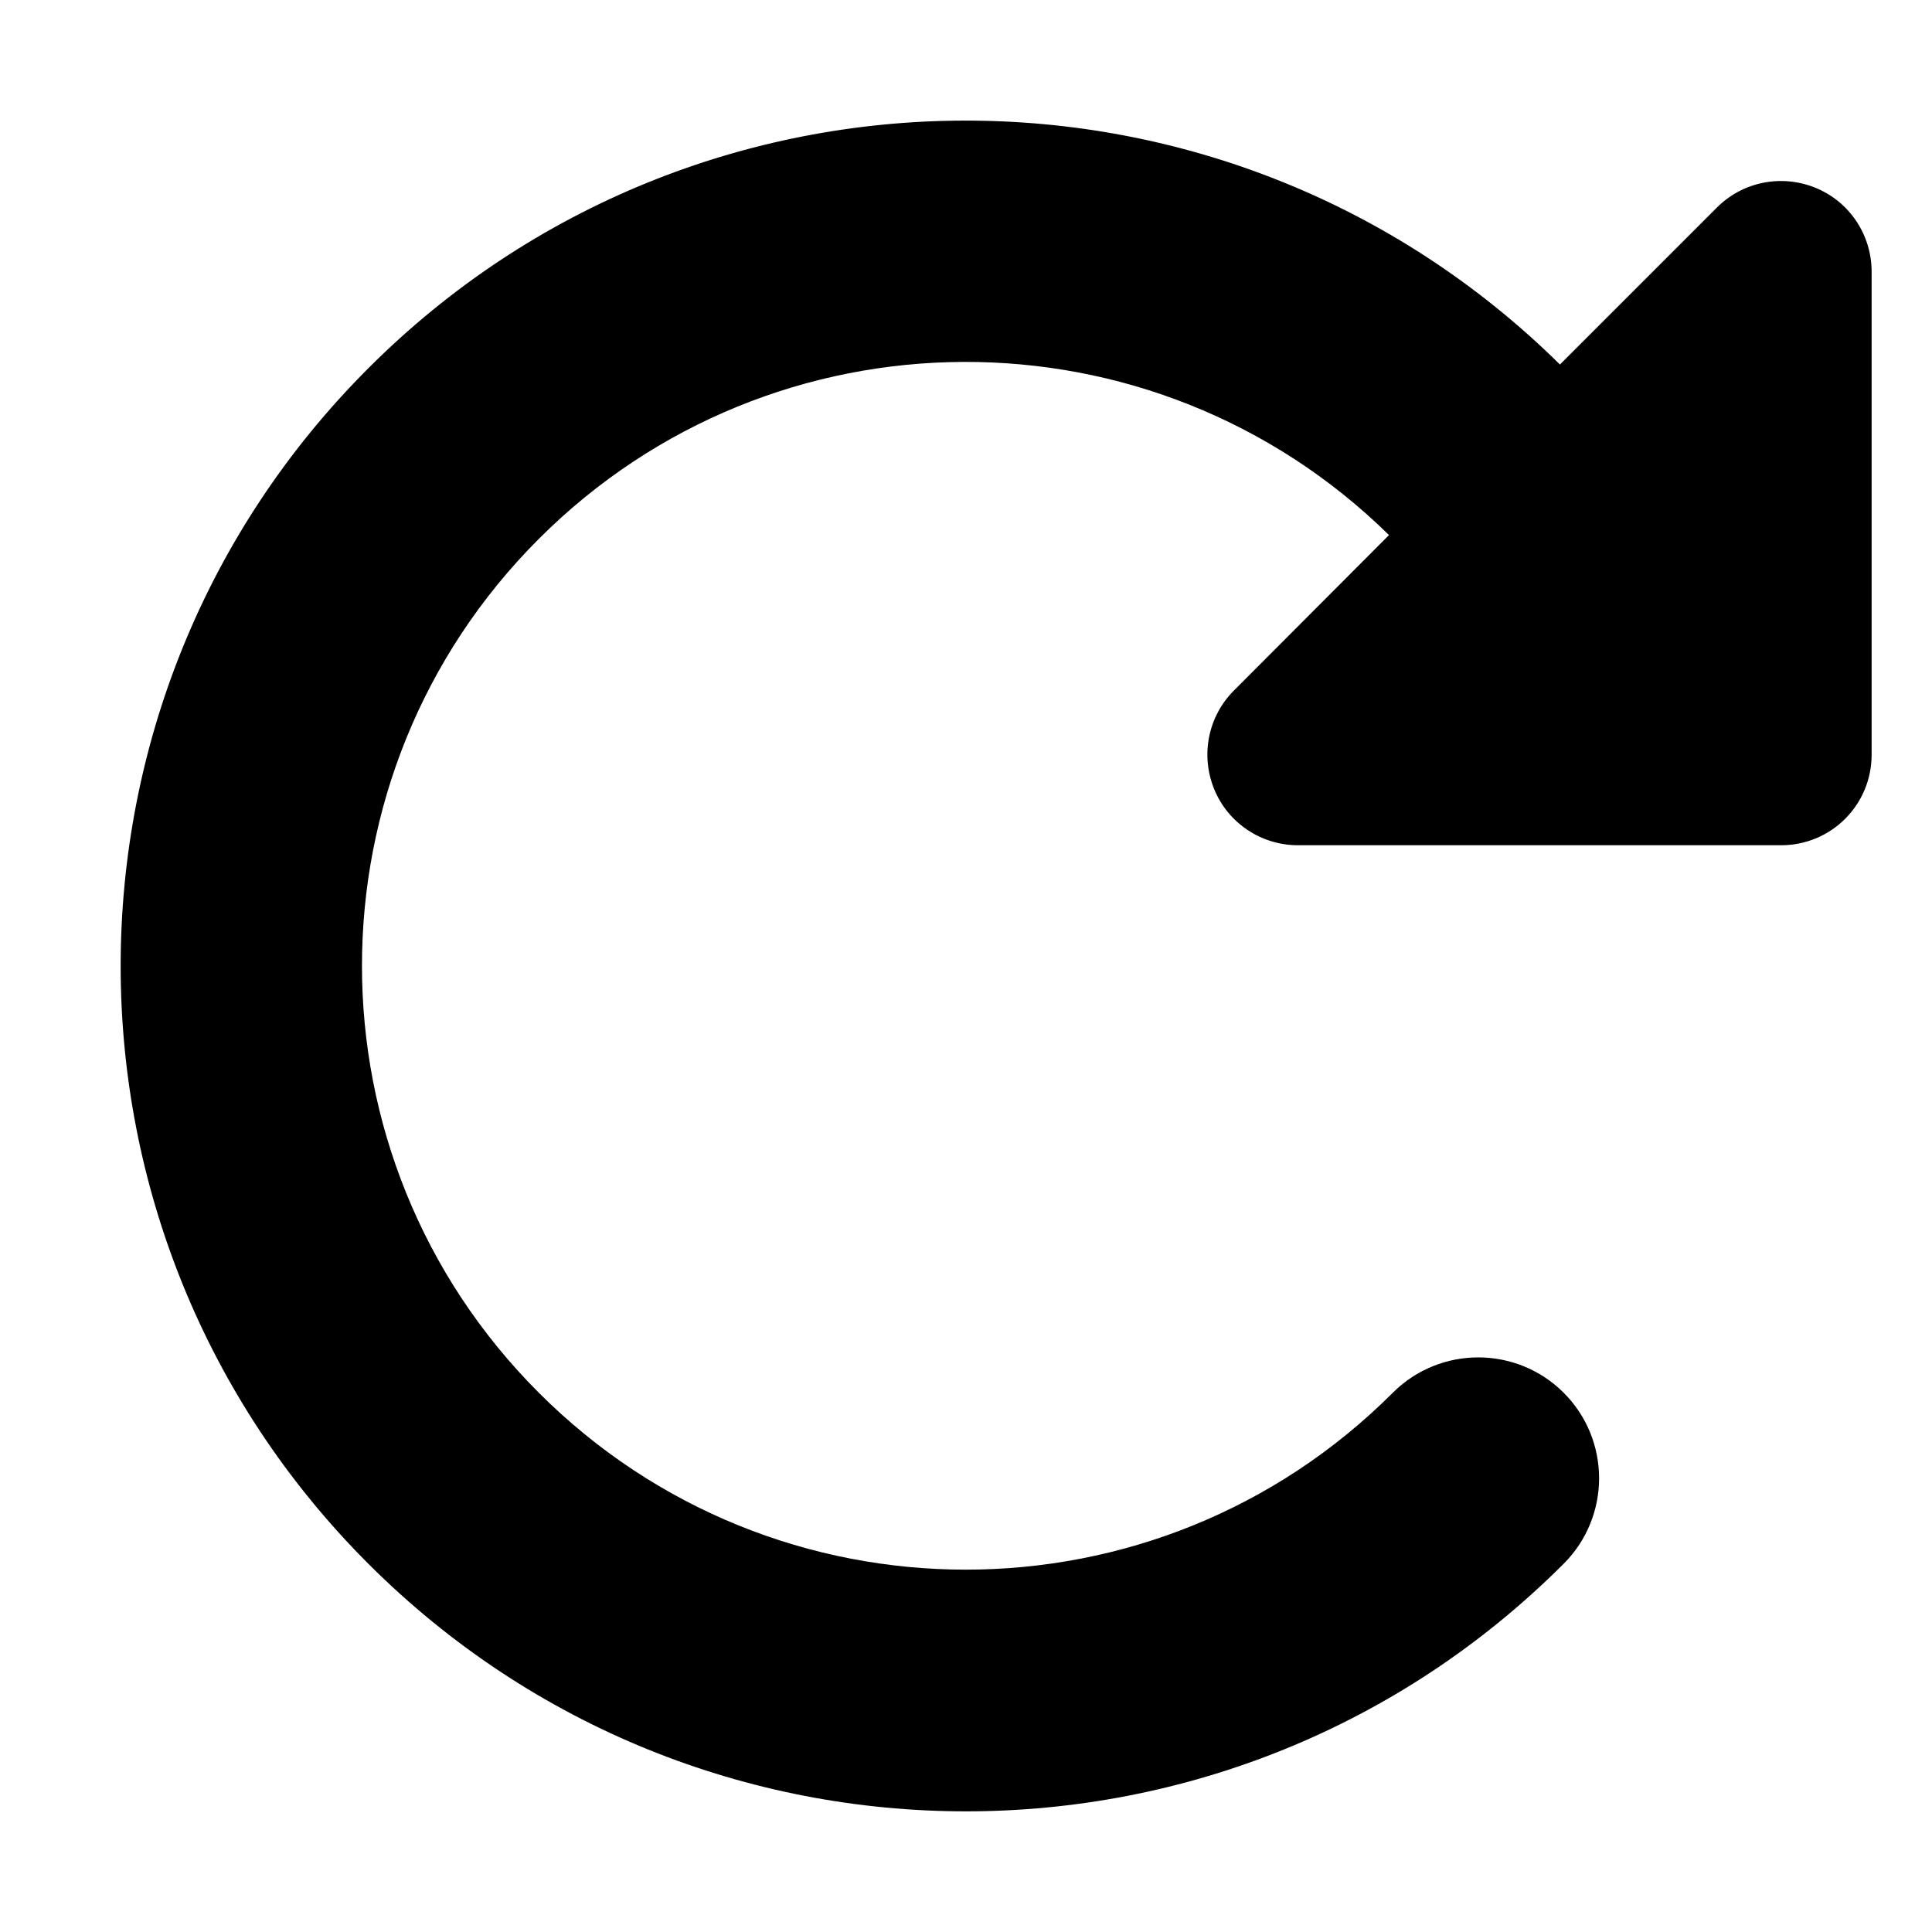
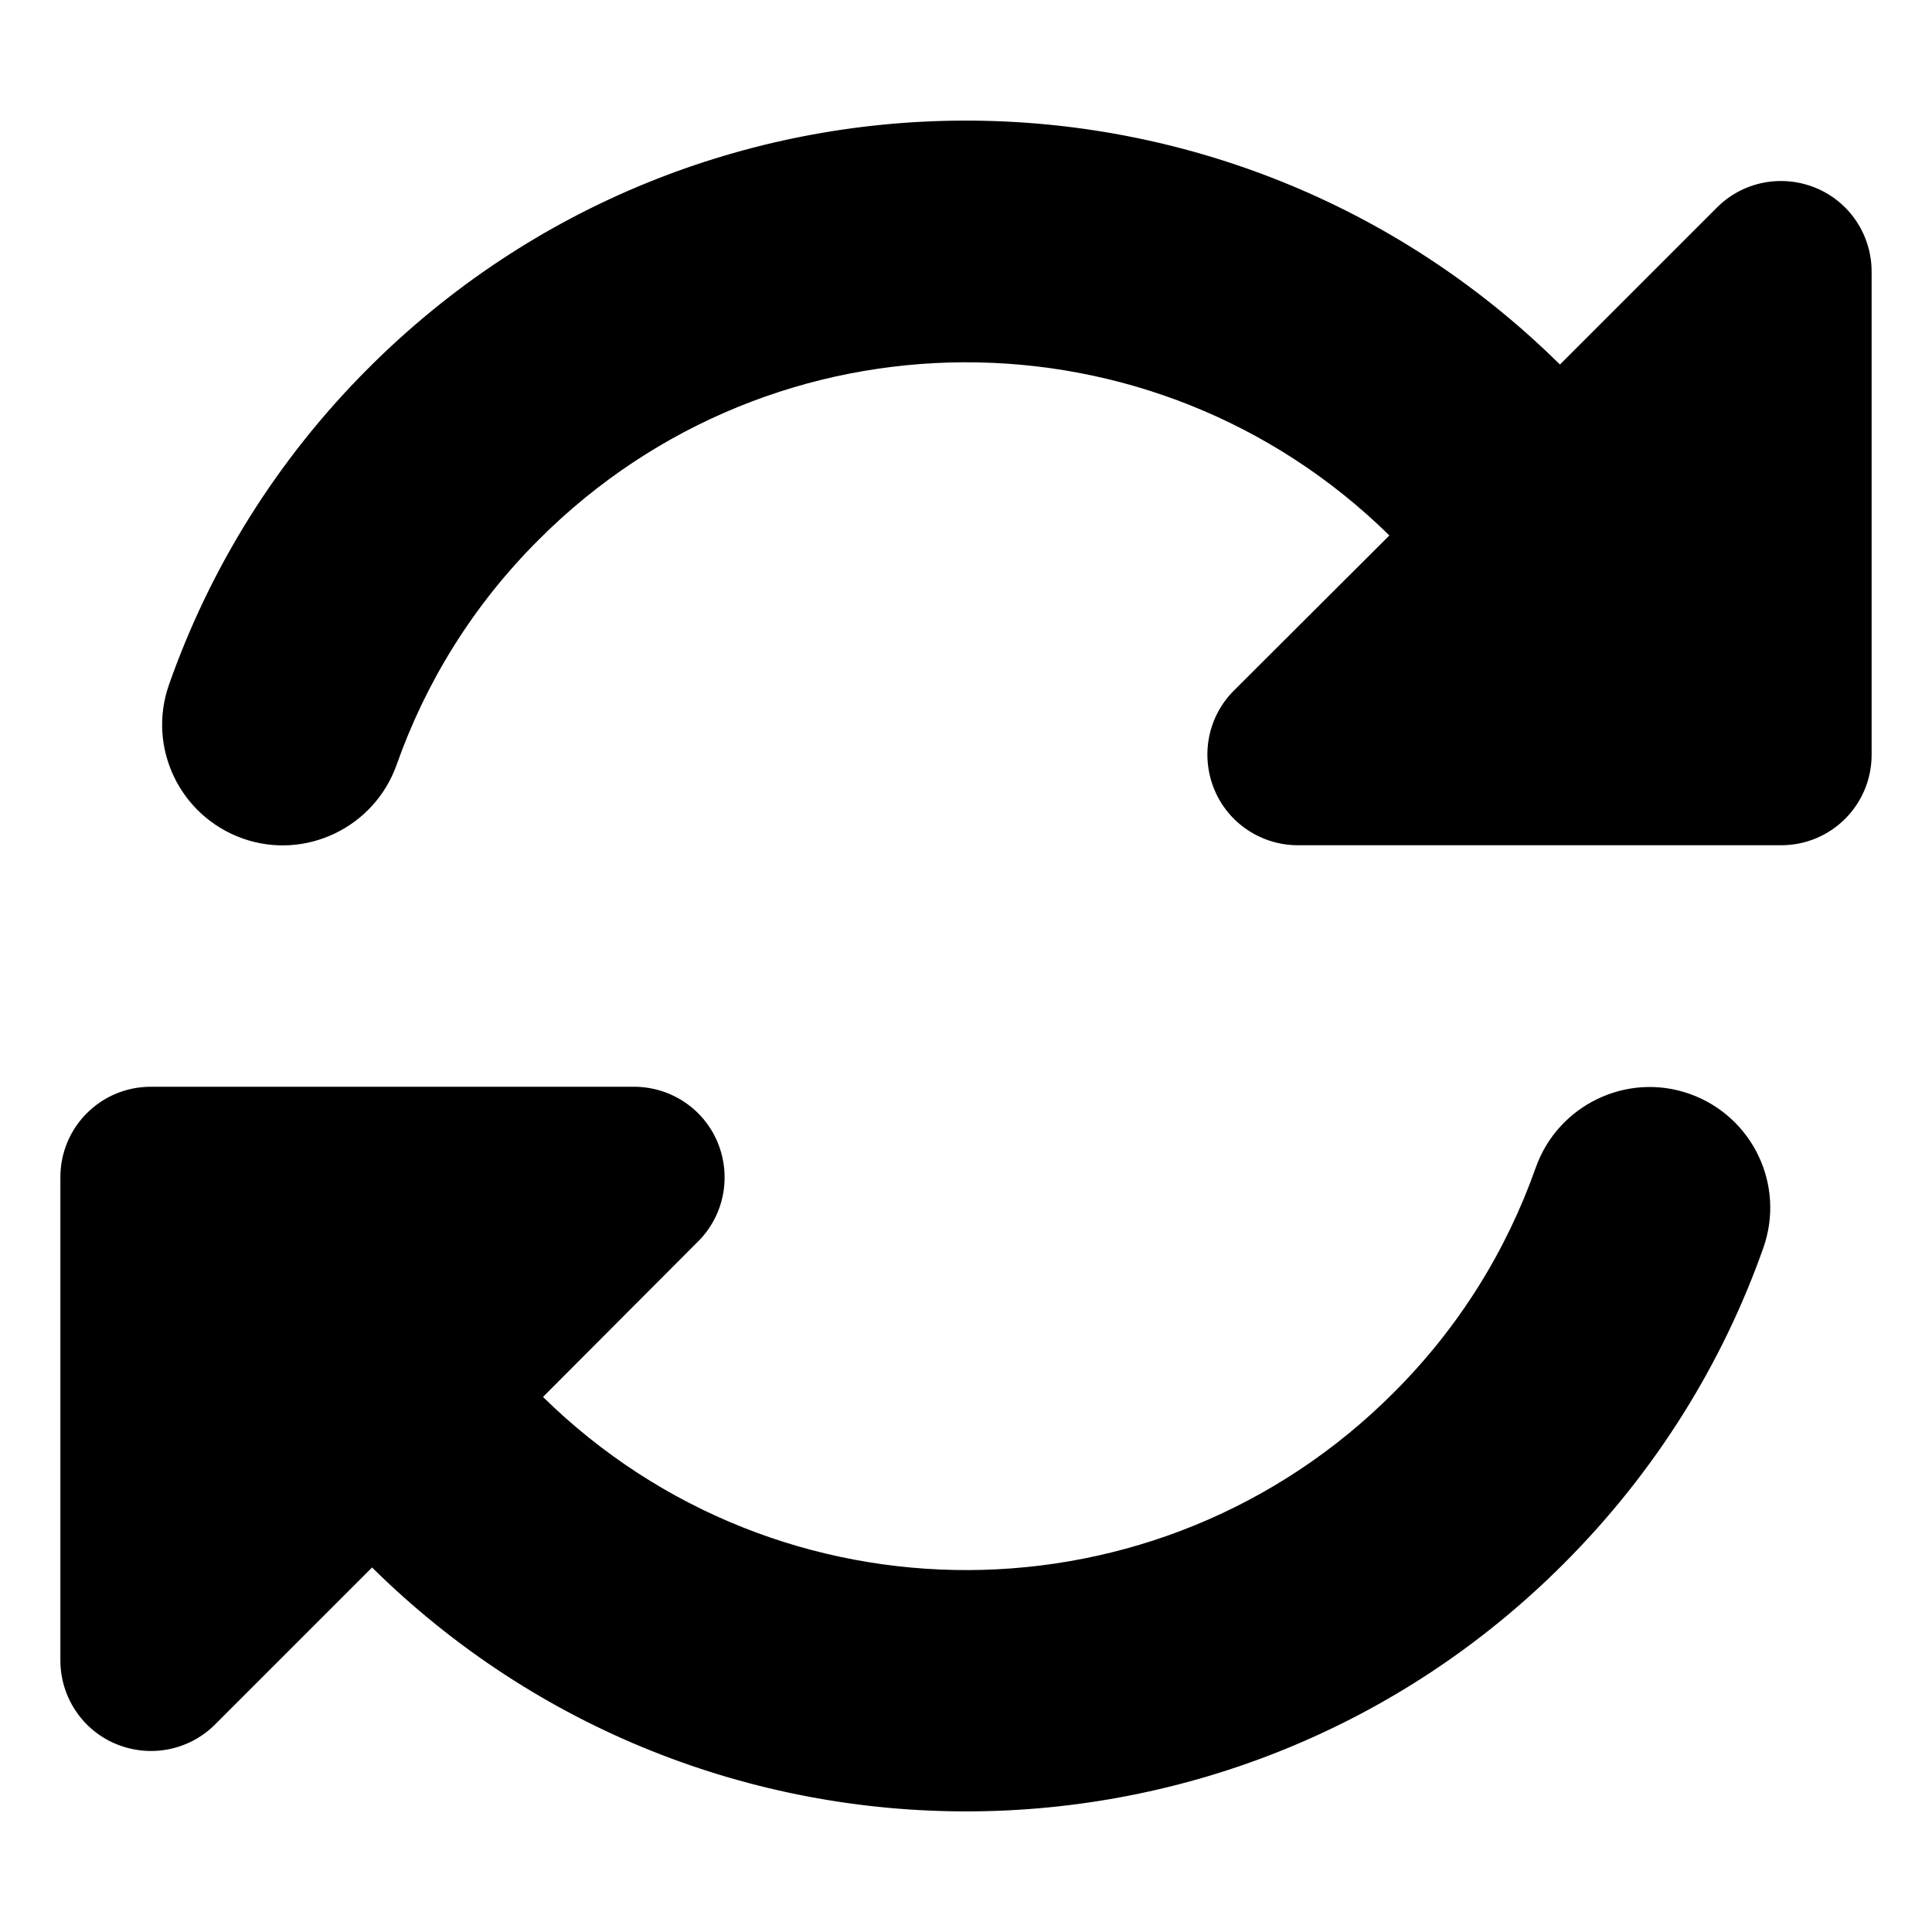
<svg xmlns="http://www.w3.org/2000/svg" viewBox="0 0 512 512">
-   <path d="M463.5 224H472c13.3 0 24-10.7 24-24V72c0-9.7-5.8-18.5-14.8-22.2s-19.3-1.7-26.2 5.2L413.4 96.6c-87.6-86.5-228.7-86.2-315.8 1c-87.5 87.5-87.5 229.3 0 316.8s229.3 87.5 316.8 0c12.5-12.5 12.5-32.8 0-45.3s-32.8-12.5-45.3 0c-62.5 62.5-163.8 62.5-226.3 0s-62.5-163.8 0-226.3c62.2-62.2 162.7-62.5 225.3-1L327 183c-6.9 6.9-8.9 17.2-5.2 26.2s12.5 14.8 22.2 14.8H463.5z" />
+   <path d="M142.9 142.9c62.2-62.2 162.7-62.5 225.3-1L327 183c-6.9 6.9-8.9 17.2-5.2 26.2s12.5 14.8 22.2 14.8H463.5c0 0 0 0 0 0H472c13.3 0 24-10.7 24-24V72c0-9.7-5.8-18.5-14.8-22.2s-19.3-1.7-26.2 5.2L413.4 96.6c-87.6-86.5-228.7-86.2-315.8 1C73.2 122 55.6 150.7 44.8 181.4c-5.9 16.7 2.9 34.9 19.5 40.8s34.9-2.9 40.8-19.5c7.7-21.8 20.2-42.3 37.8-59.8zM16 312v7.6 .7V440c0 9.7 5.8 18.5 14.8 22.2s19.3 1.7 26.2-5.2l41.6-41.6c87.6 86.5 228.7 86.2 315.8-1c24.4-24.4 42.1-53.1 52.9-83.7c5.9-16.7-2.9-34.9-19.5-40.8s-34.9 2.9-40.8 19.5c-7.7 21.8-20.2 42.3-37.8 59.8c-62.2 62.2-162.7 62.5-225.3 1L185 329c6.9-6.9 8.9-17.2 5.2-26.2s-12.5-14.8-22.2-14.8H48.4h-.7H40c-13.3 0-24 10.7-24 24z" />
</svg>
